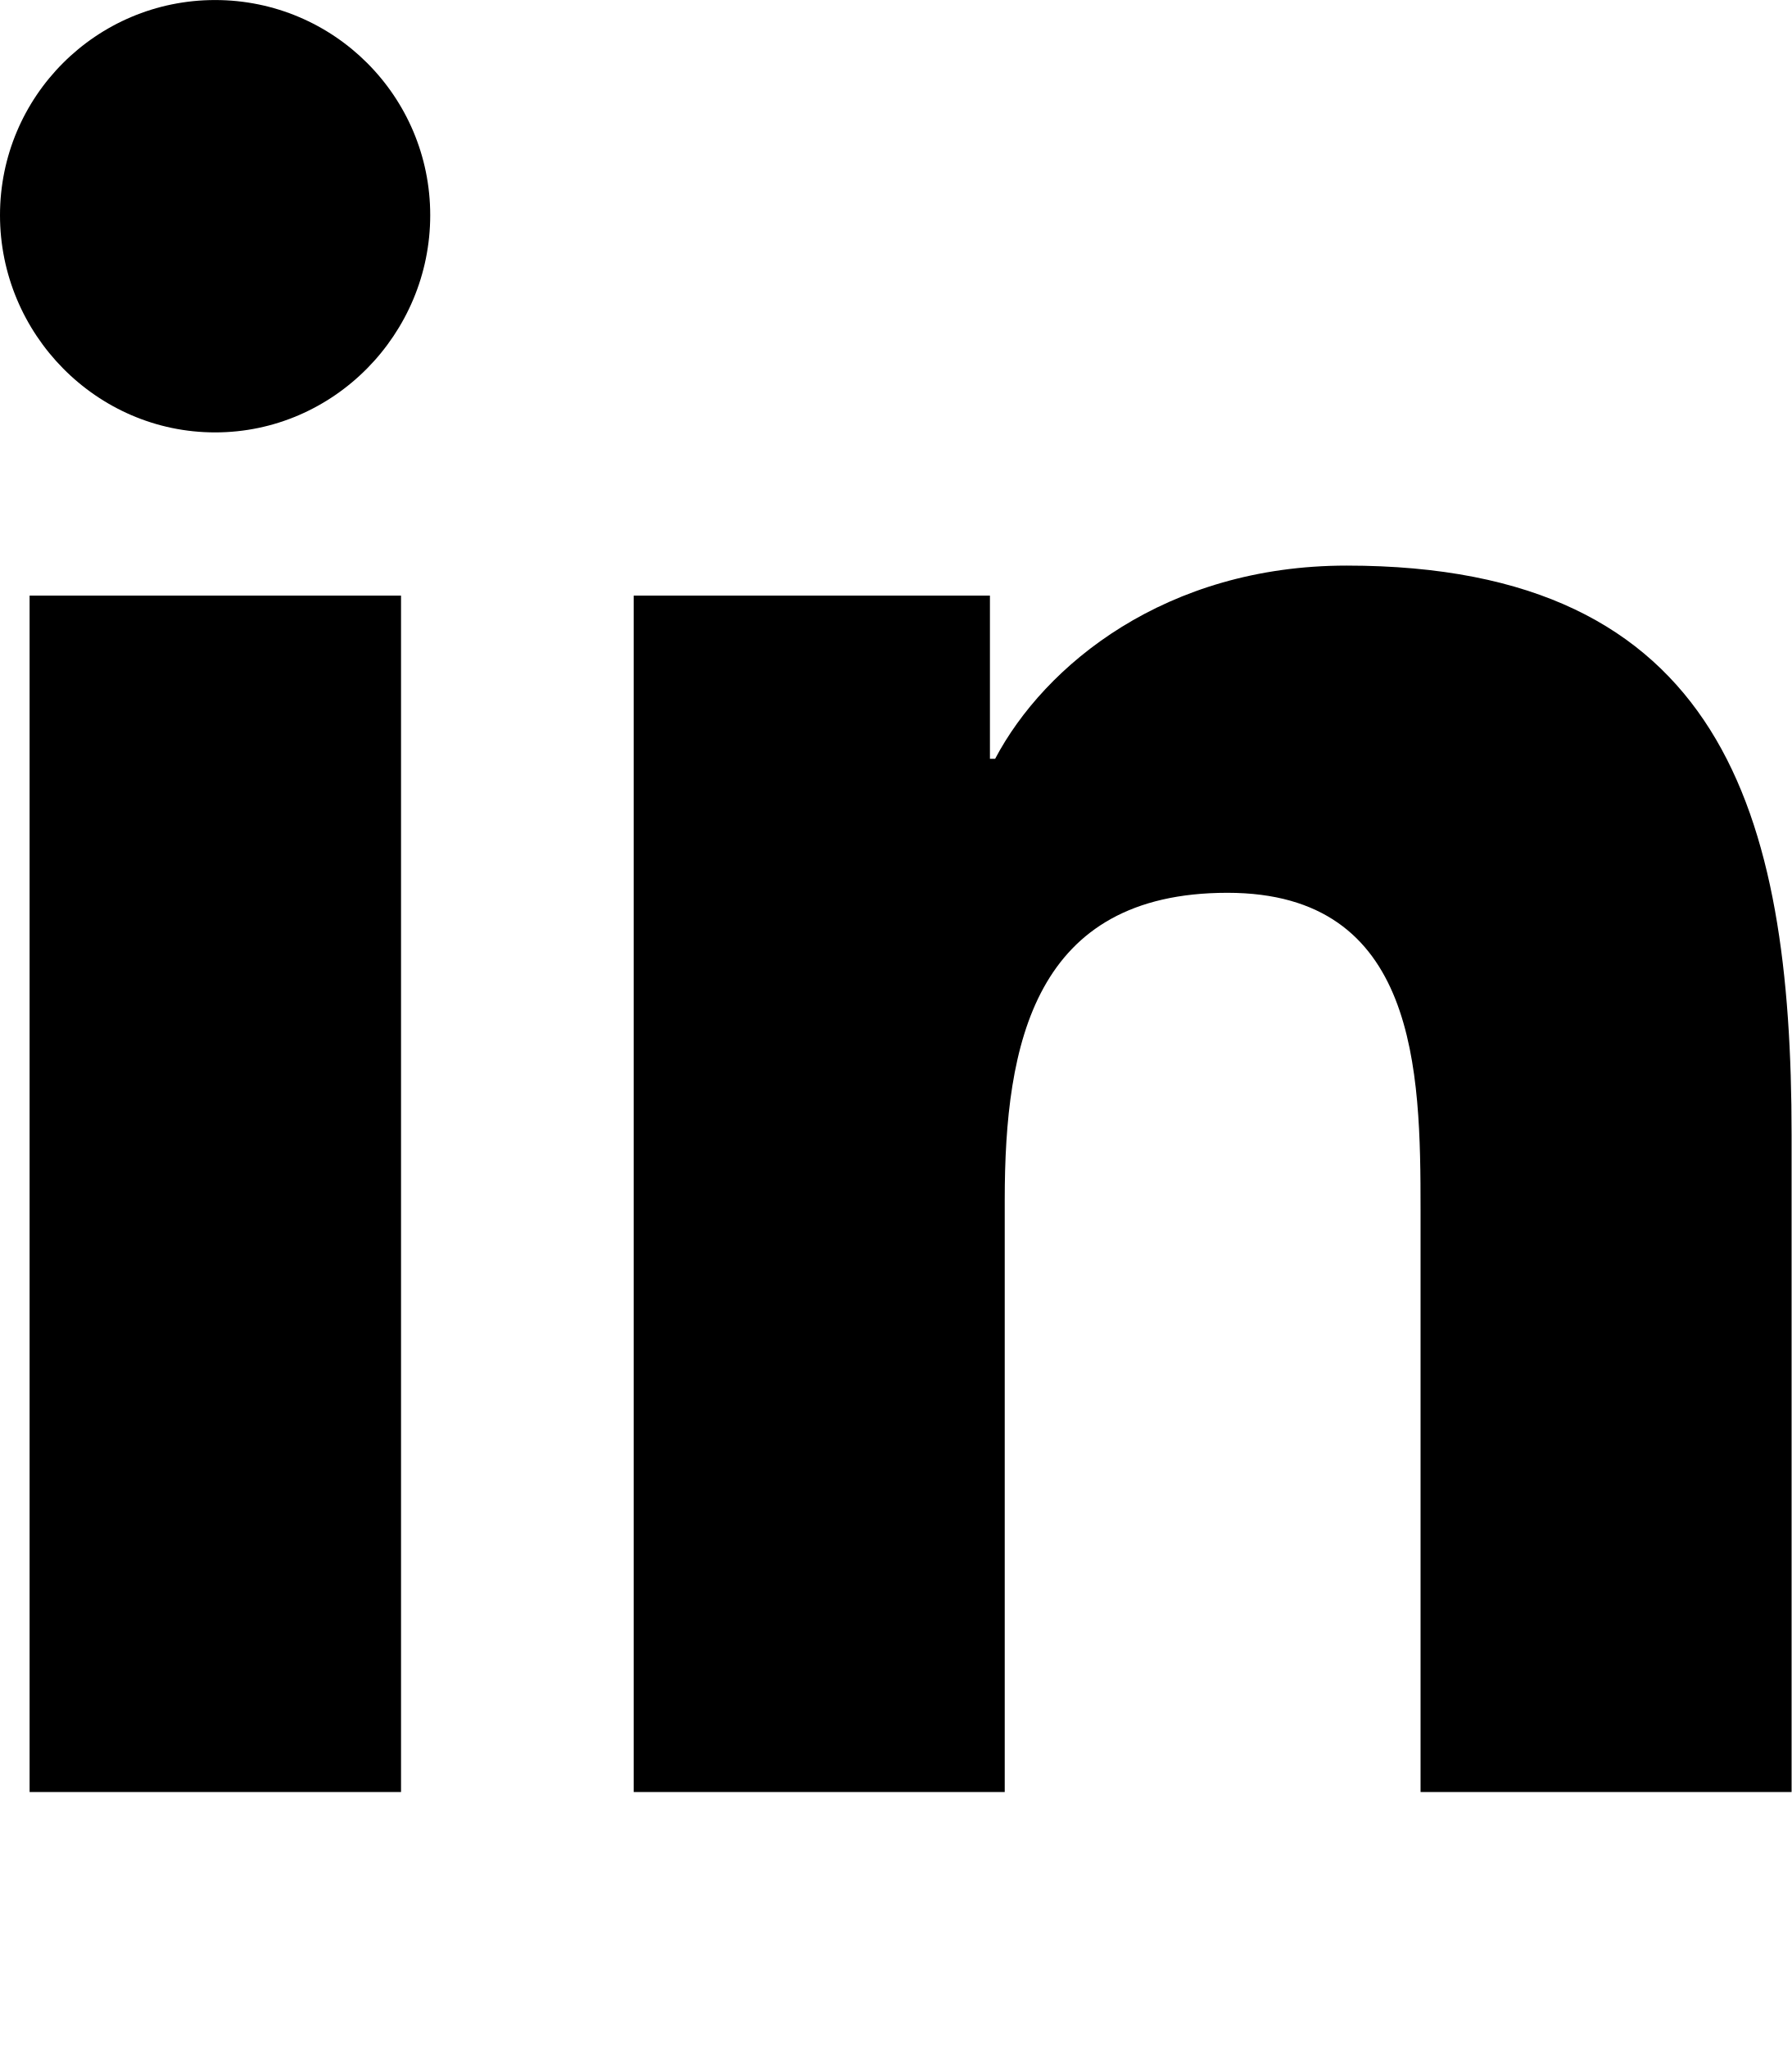
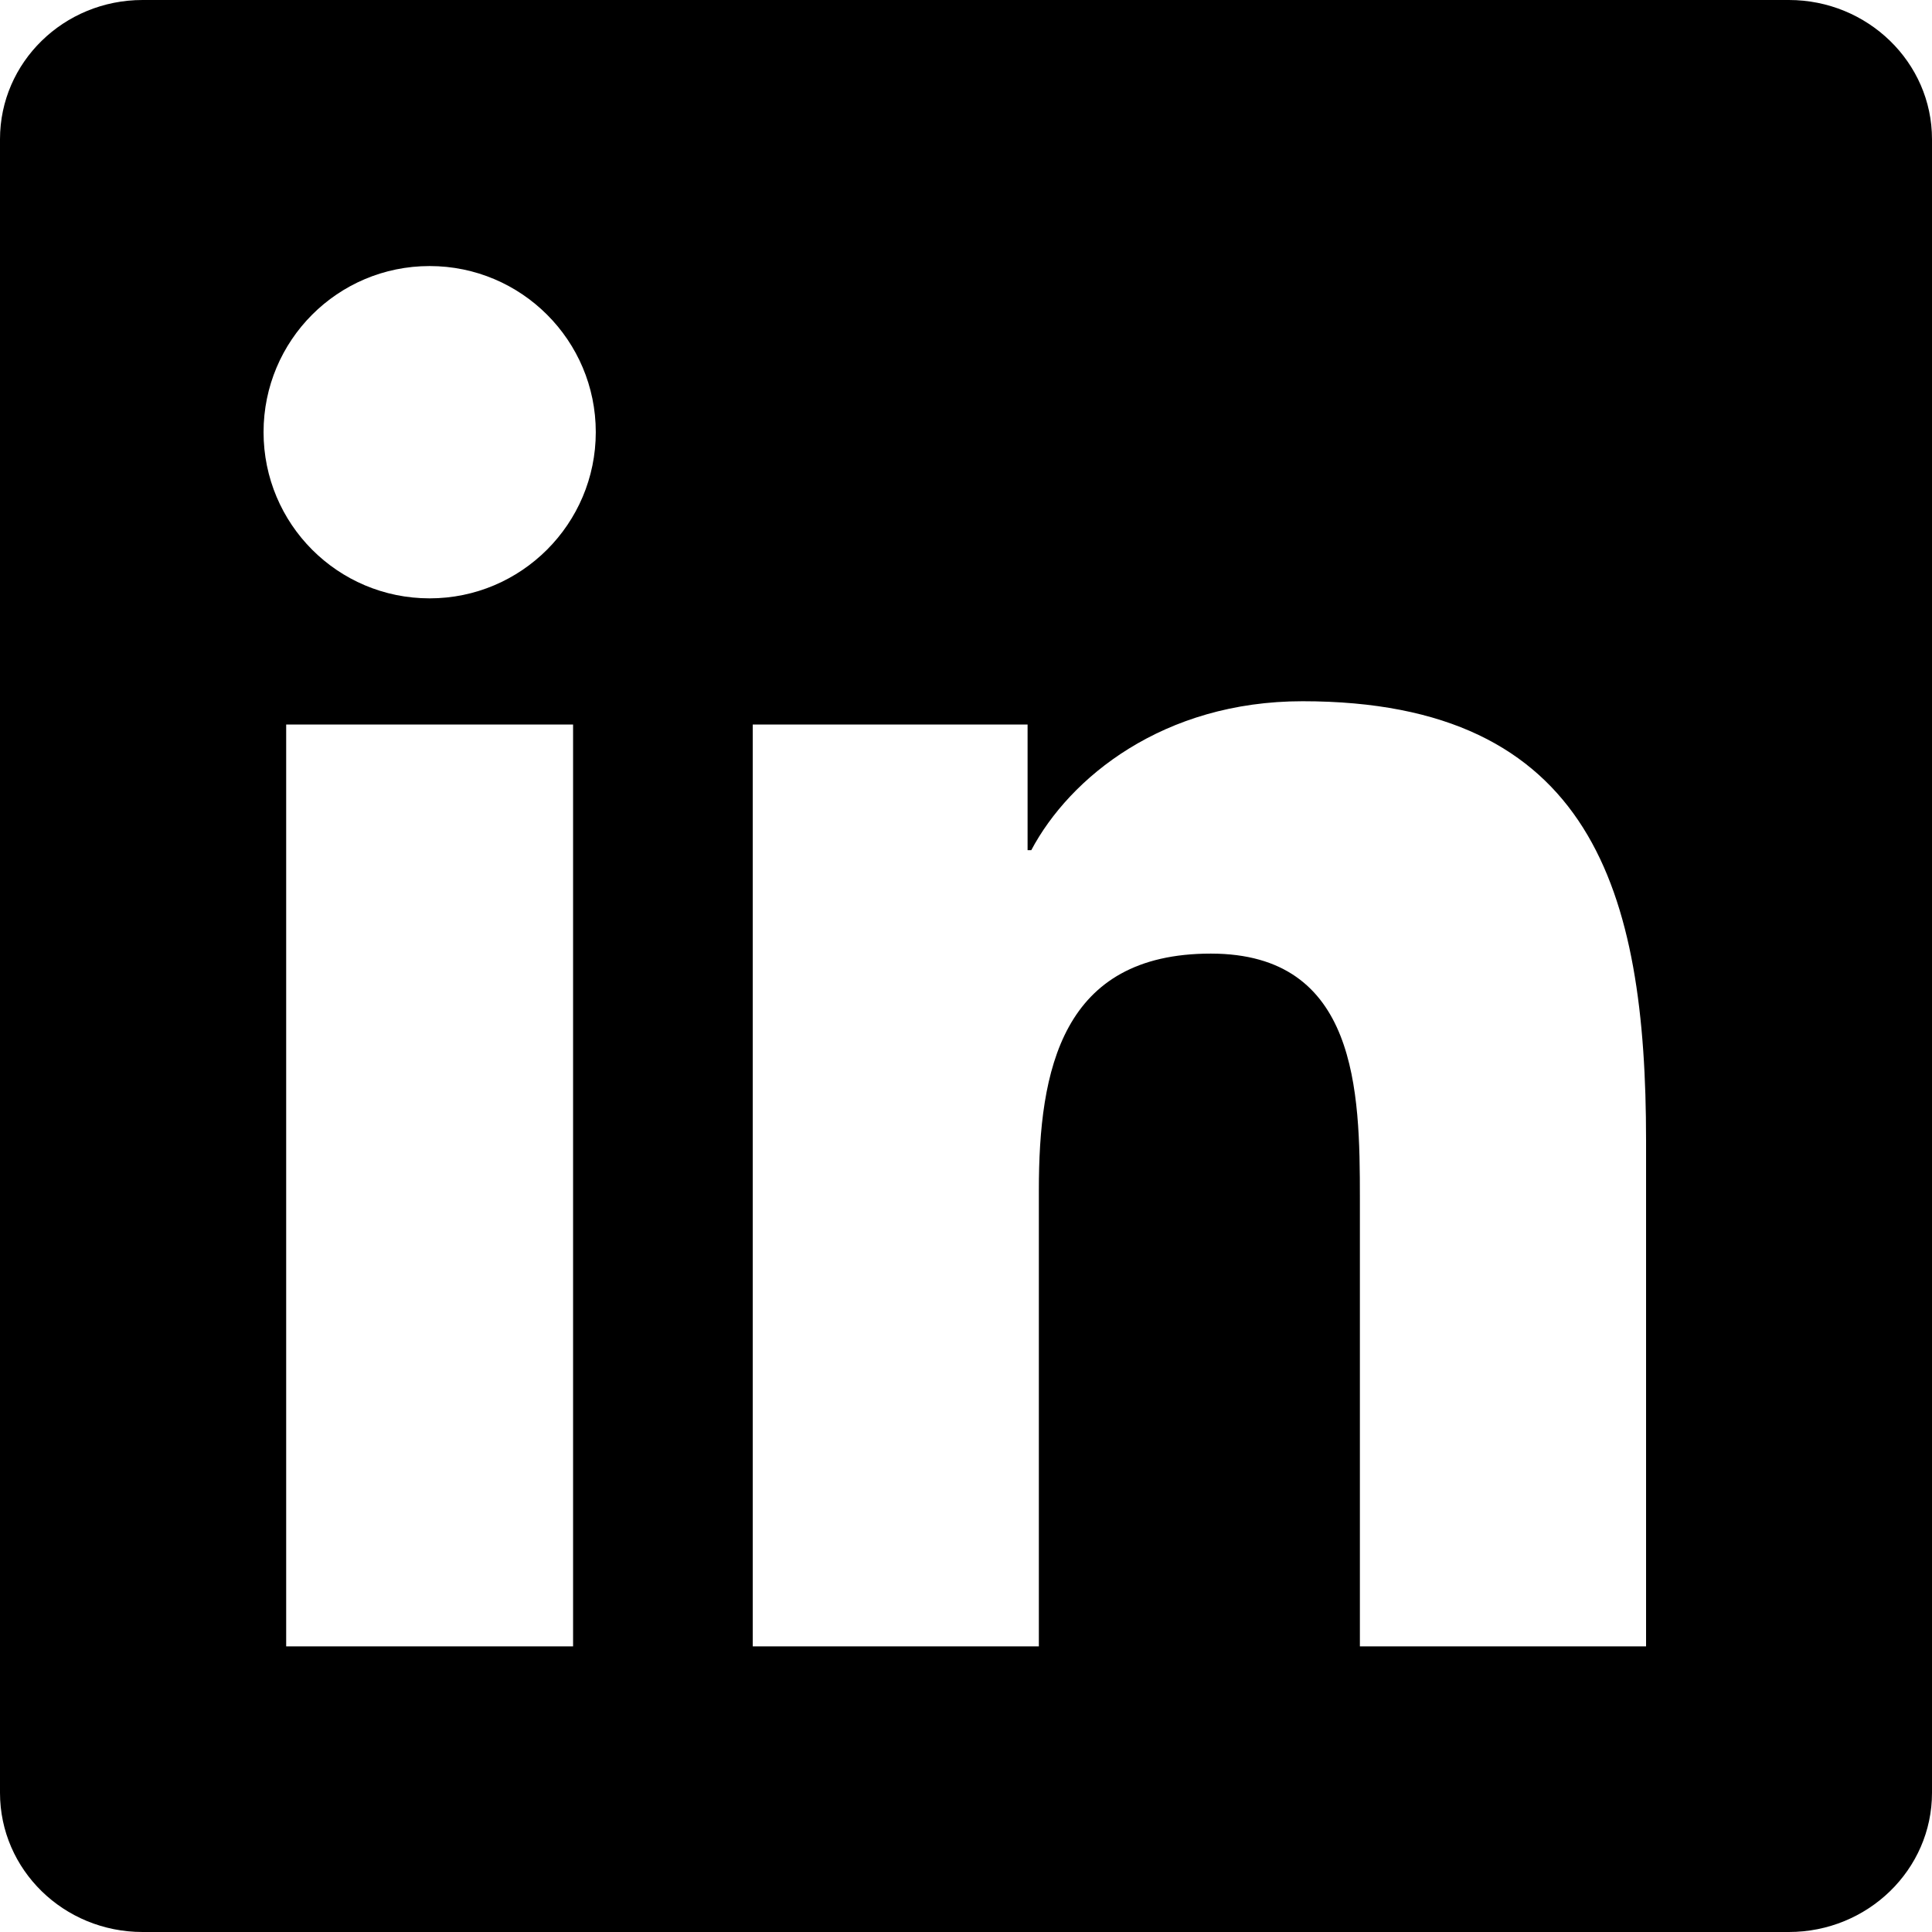
- <svg xmlns="http://www.w3.org/2000/svg" viewBox="0 0 448 512">
-   <path d="M100.28 448H7.4V148.9h92.88zM53.79 108.1C24.09 108.1 0 83.5 0 53.8a53.79 53.79 0 0 1 107.58 0c0 29.7-24.1 54.3-53.79 54.3zM447.9 448h-92.68V302.4c0-34.7-.7-79.2-48.29-79.2-48.29 0-55.69 37.7-55.69 76.7V448h-92.78V148.9h89.08v40.8h1.3c12.4-23.5 42.69-48.3 87.88-48.3 94 0 111.28 61.9 111.28 142.3V448z" />
+ <svg xmlns="http://www.w3.org/2000/svg" role="img" viewBox="0 0 24 24">
+   <path d="M20.447 20.452h-3.554v-5.569c0-1.328-.027-3.037-1.852-3.037-1.853 0-2.136 1.445-2.136 2.939v5.667H9.351V9h3.414v1.561h.046c.477-.9 1.637-1.85 3.37-1.85 3.601 0 4.267 2.37 4.267 5.455v6.286zM5.337 7.433c-1.144 0-2.063-.926-2.063-2.065 0-1.138.92-2.063 2.063-2.063 1.14 0 2.064.925 2.064 2.063 0 1.139-.925 2.065-2.064 2.065zm1.782 13.019H3.555V9h3.564v11.452zM22.225 0H1.771C.792 0 0 .774 0 1.729v20.542C0 23.227.792 24 1.771 24h20.451C23.2 24 24 23.227 24 22.271V1.729C24 .774 23.2 0 22.222 0h.003z" />
</svg>
